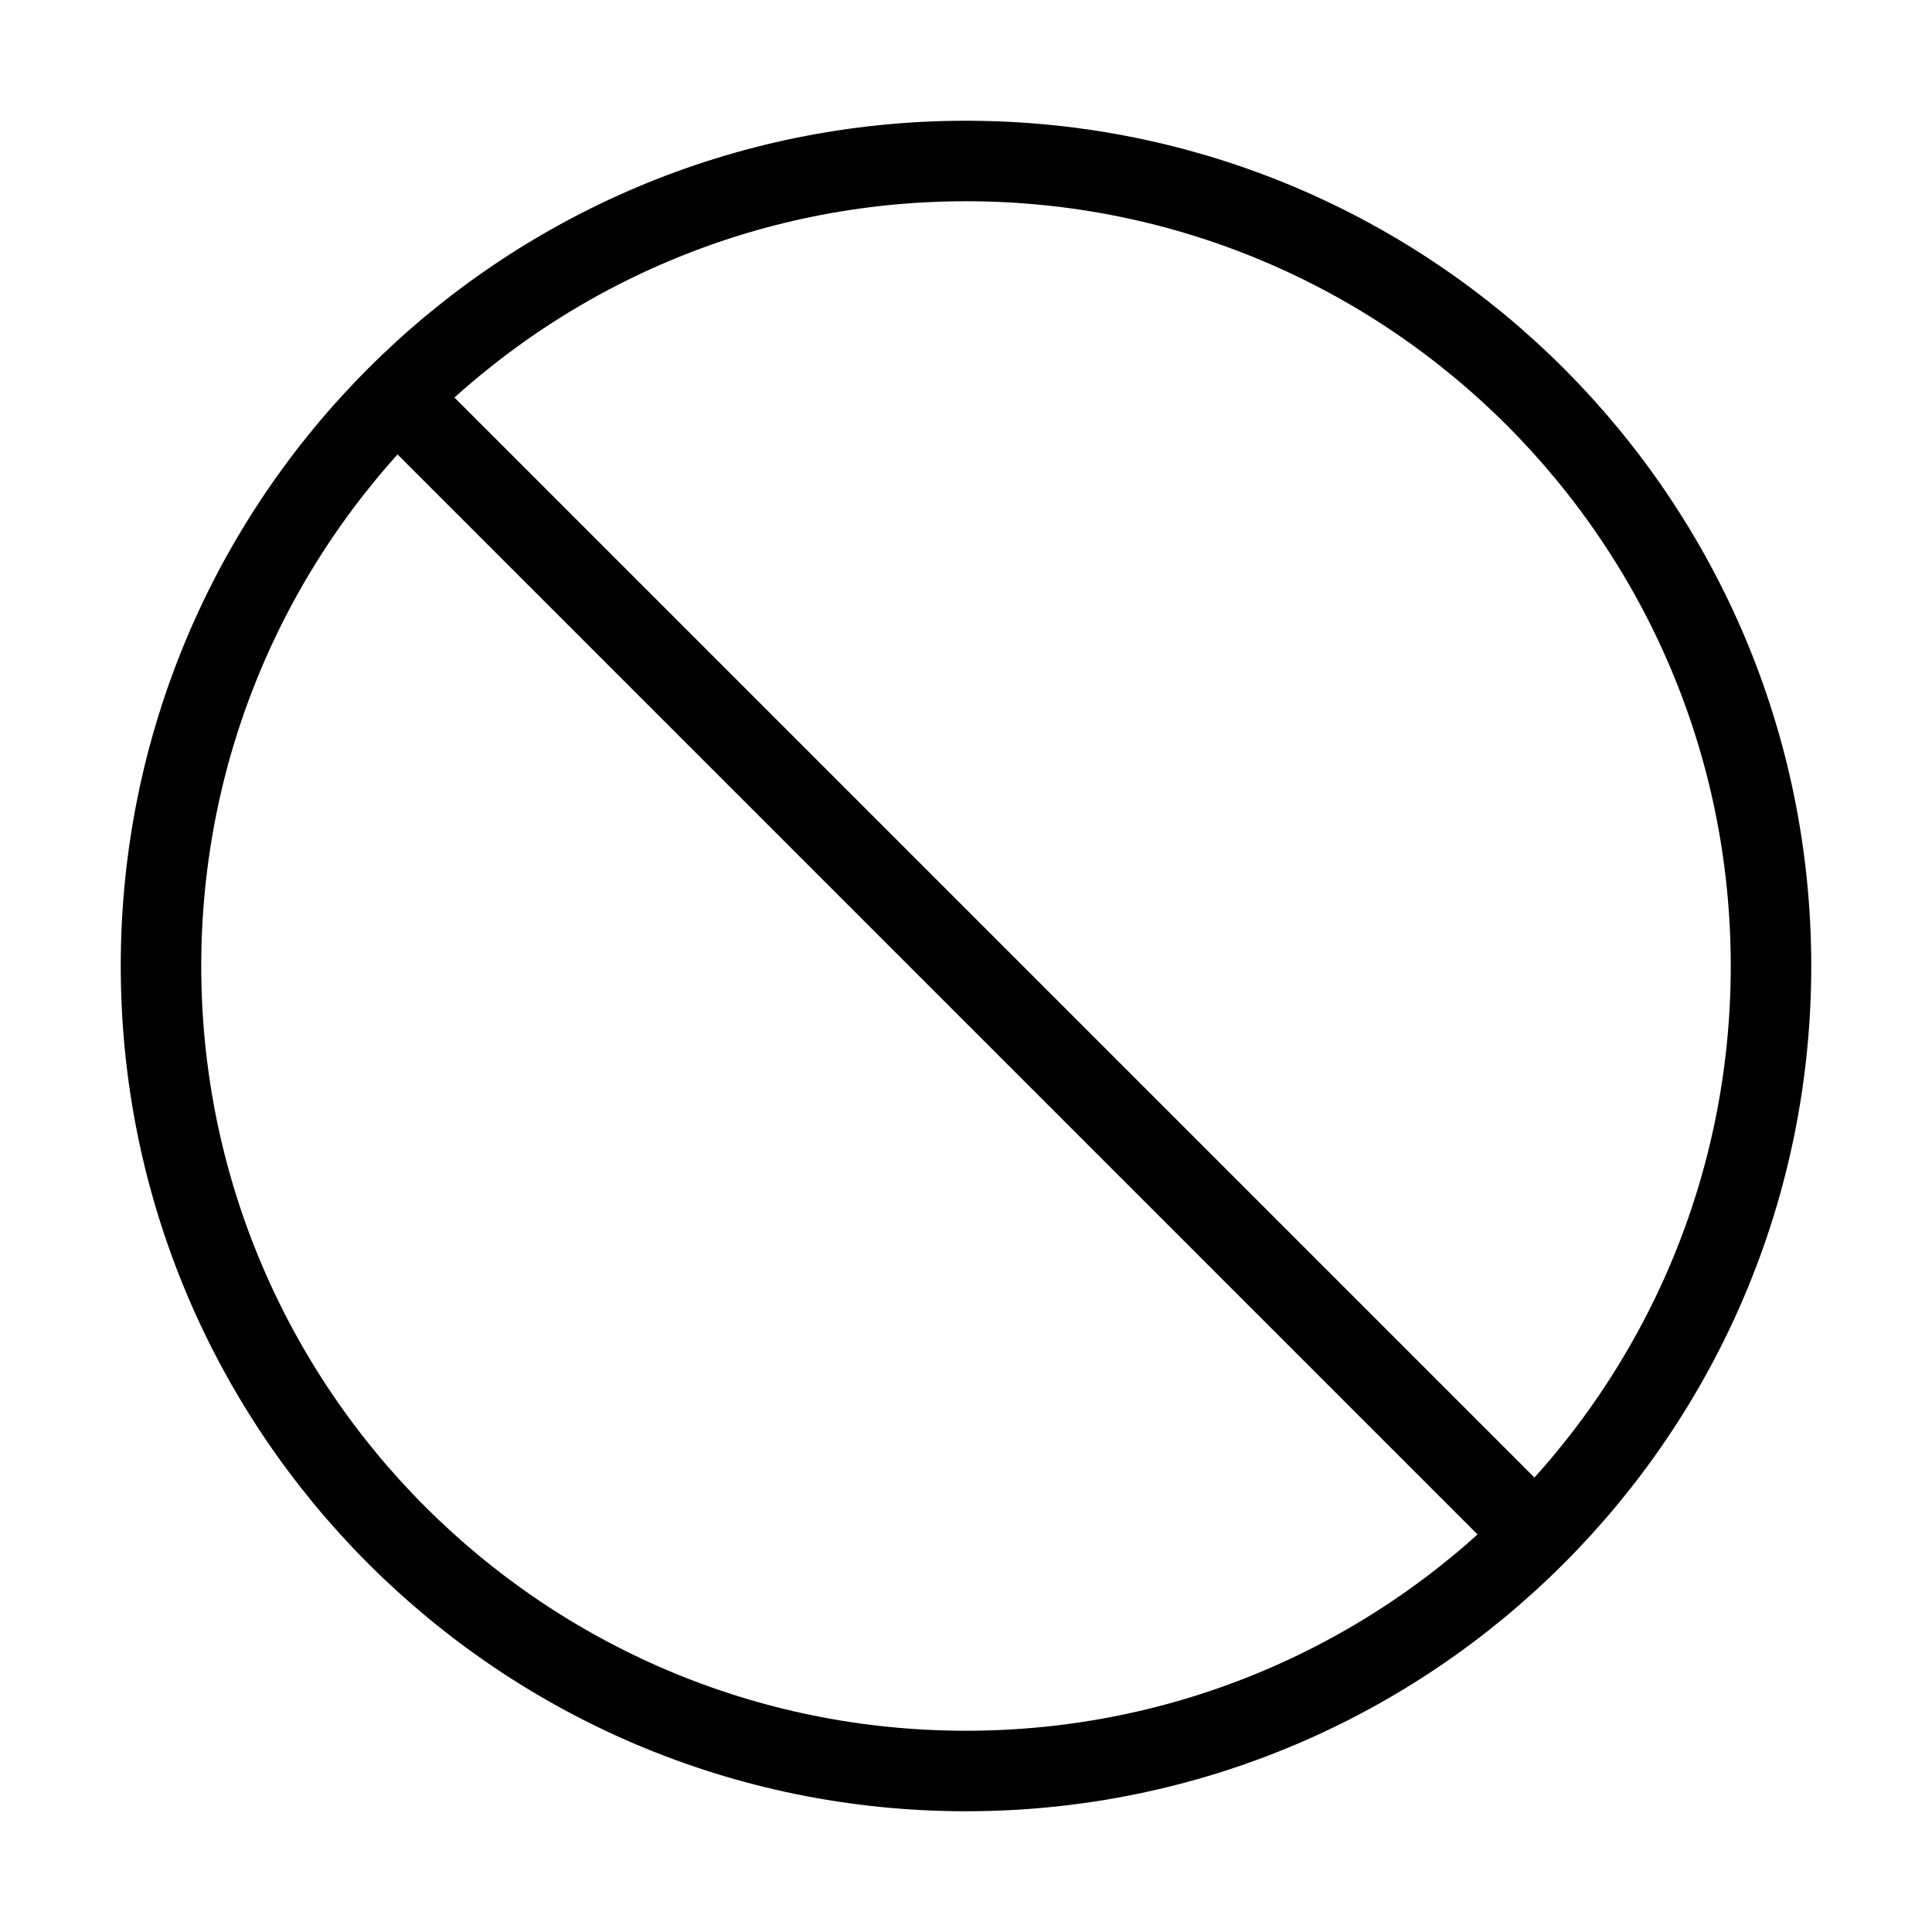
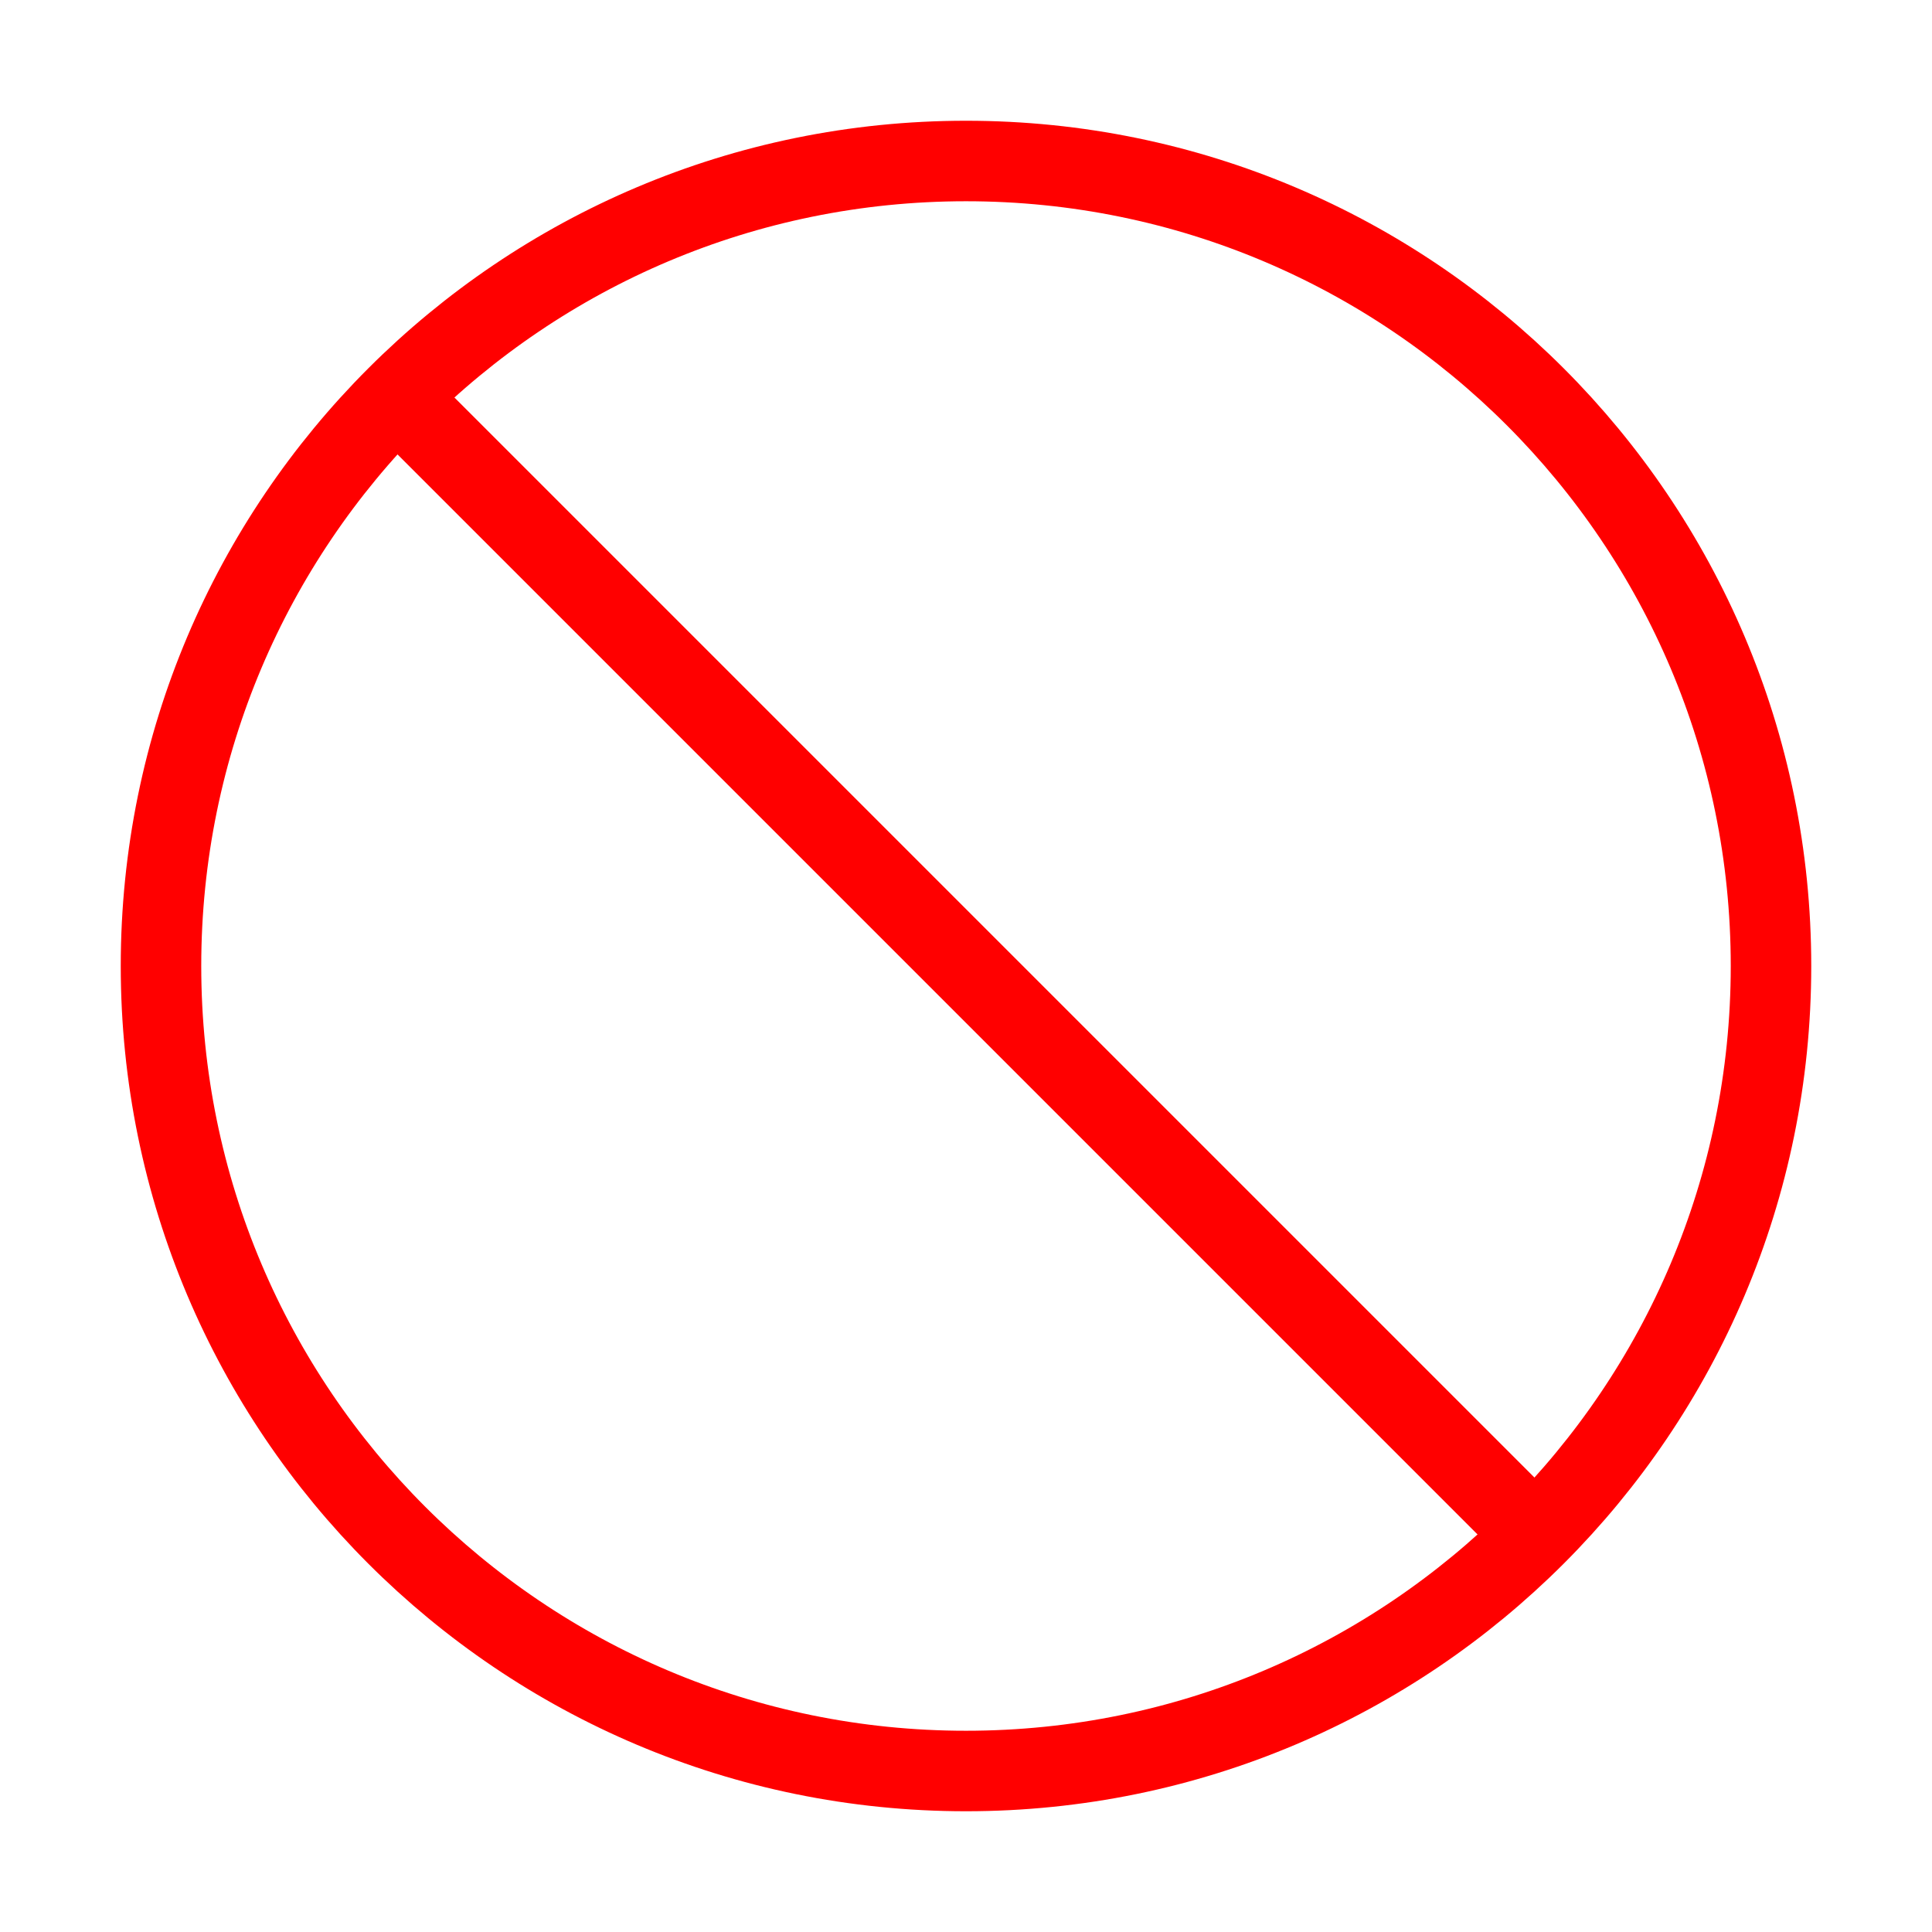
<svg xmlns="http://www.w3.org/2000/svg" viewBox="0 0 24 24">
-   <circle cx="12" cy="12" r="10" fill="none" stroke="#000" />
-   <line x1="4.93" y1="4.93" x2="19.07" y2="19.07" fill="none" stroke="#000" />
+   <circle cx="12" cy="12" r="10" fill="none" stroke="#ff0000" />
+   <line x1="4.93" y1="4.93" x2="19.07" y2="19.07" fill="none" stroke="#ff0000" />
</svg>
